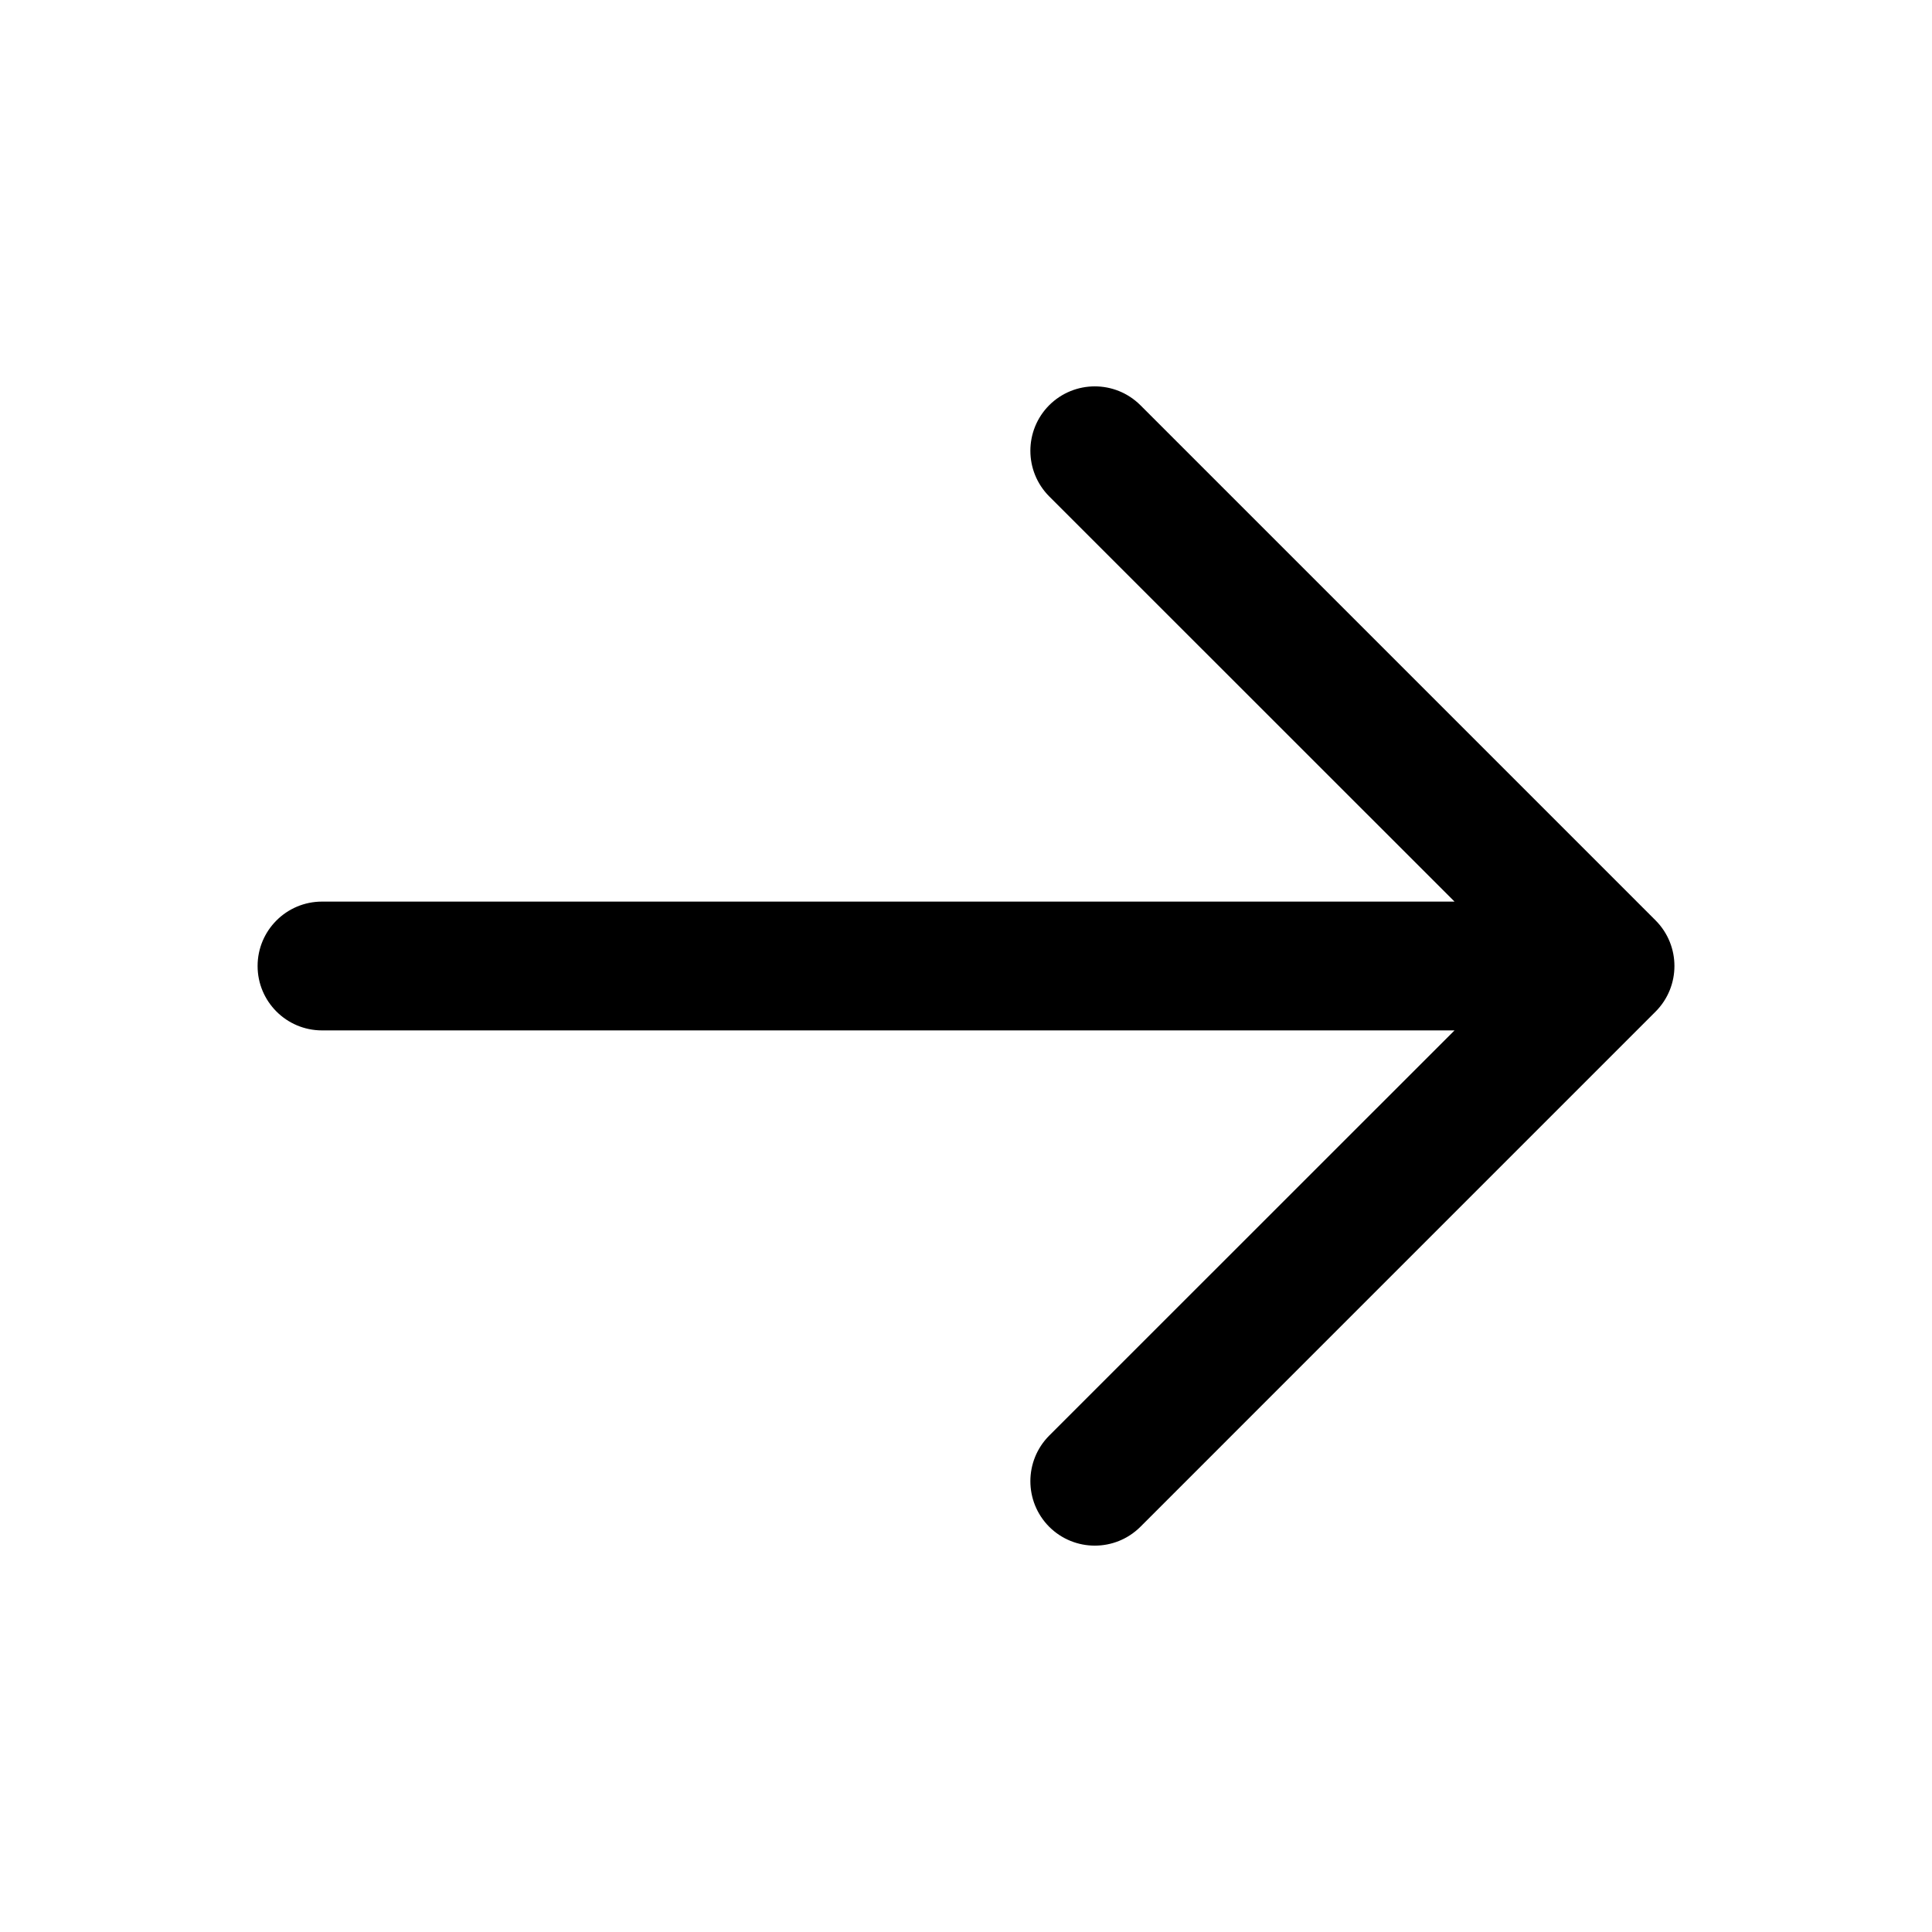
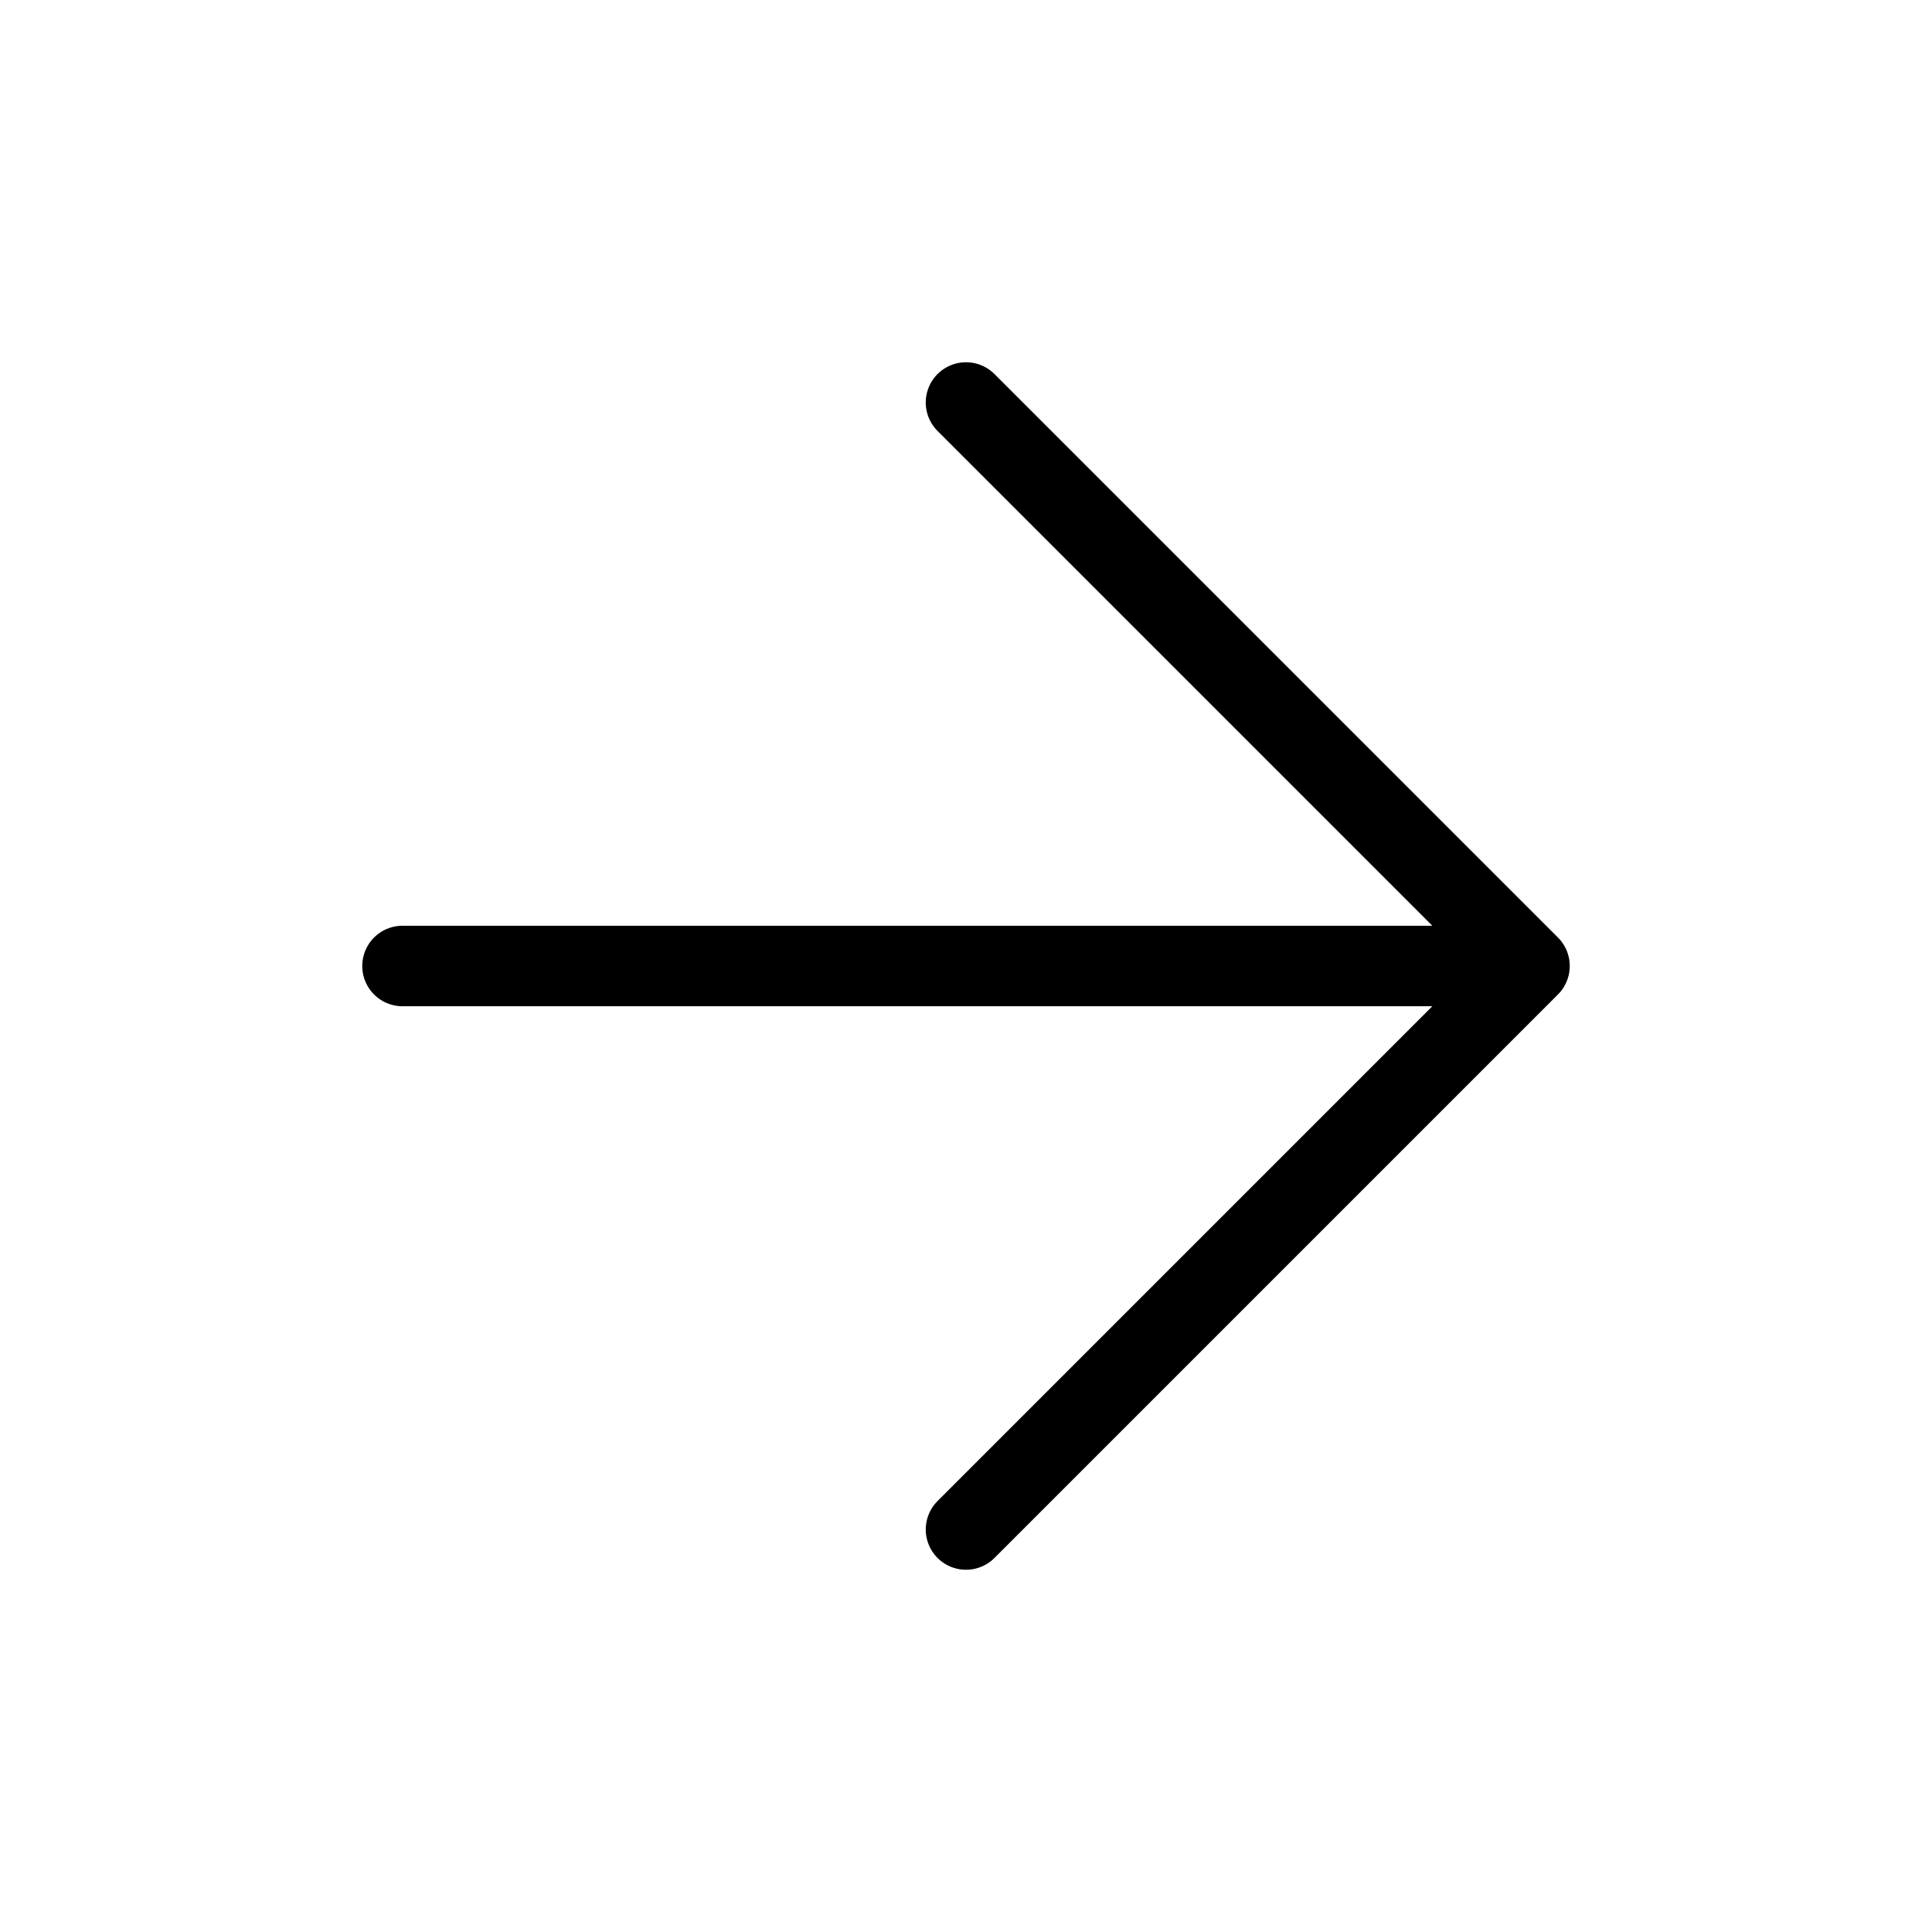
- <svg xmlns="http://www.w3.org/2000/svg" width="15" height="15" viewBox="0 0 15 15" fill="none">
-   <path d="M8.146 3.146C8.342 2.951 8.658 2.951 8.854 3.146L12.854 7.146C13.049 7.342 13.049 7.658 12.854 7.854L8.854 11.854C8.658 12.049 8.342 12.049 8.146 11.854C7.951 11.658 7.951 11.342 8.146 11.146L11.293 8H2.5C2.224 8 2 7.776 2 7.5C2 7.224 2.224 7 2.5 7H11.293L8.146 3.854C7.951 3.658 7.951 3.342 8.146 3.146Z" fill="currentColor" />
+ <svg xmlns="http://www.w3.org/2000/svg" width="24" height="24" viewBox="0 0 24 24" fill="none">
+   <path d="M5 12H19M12 5 19 12 12 19" stroke="currentColor" stroke-linecap="round" stroke-linejoin="round" />
</svg>
